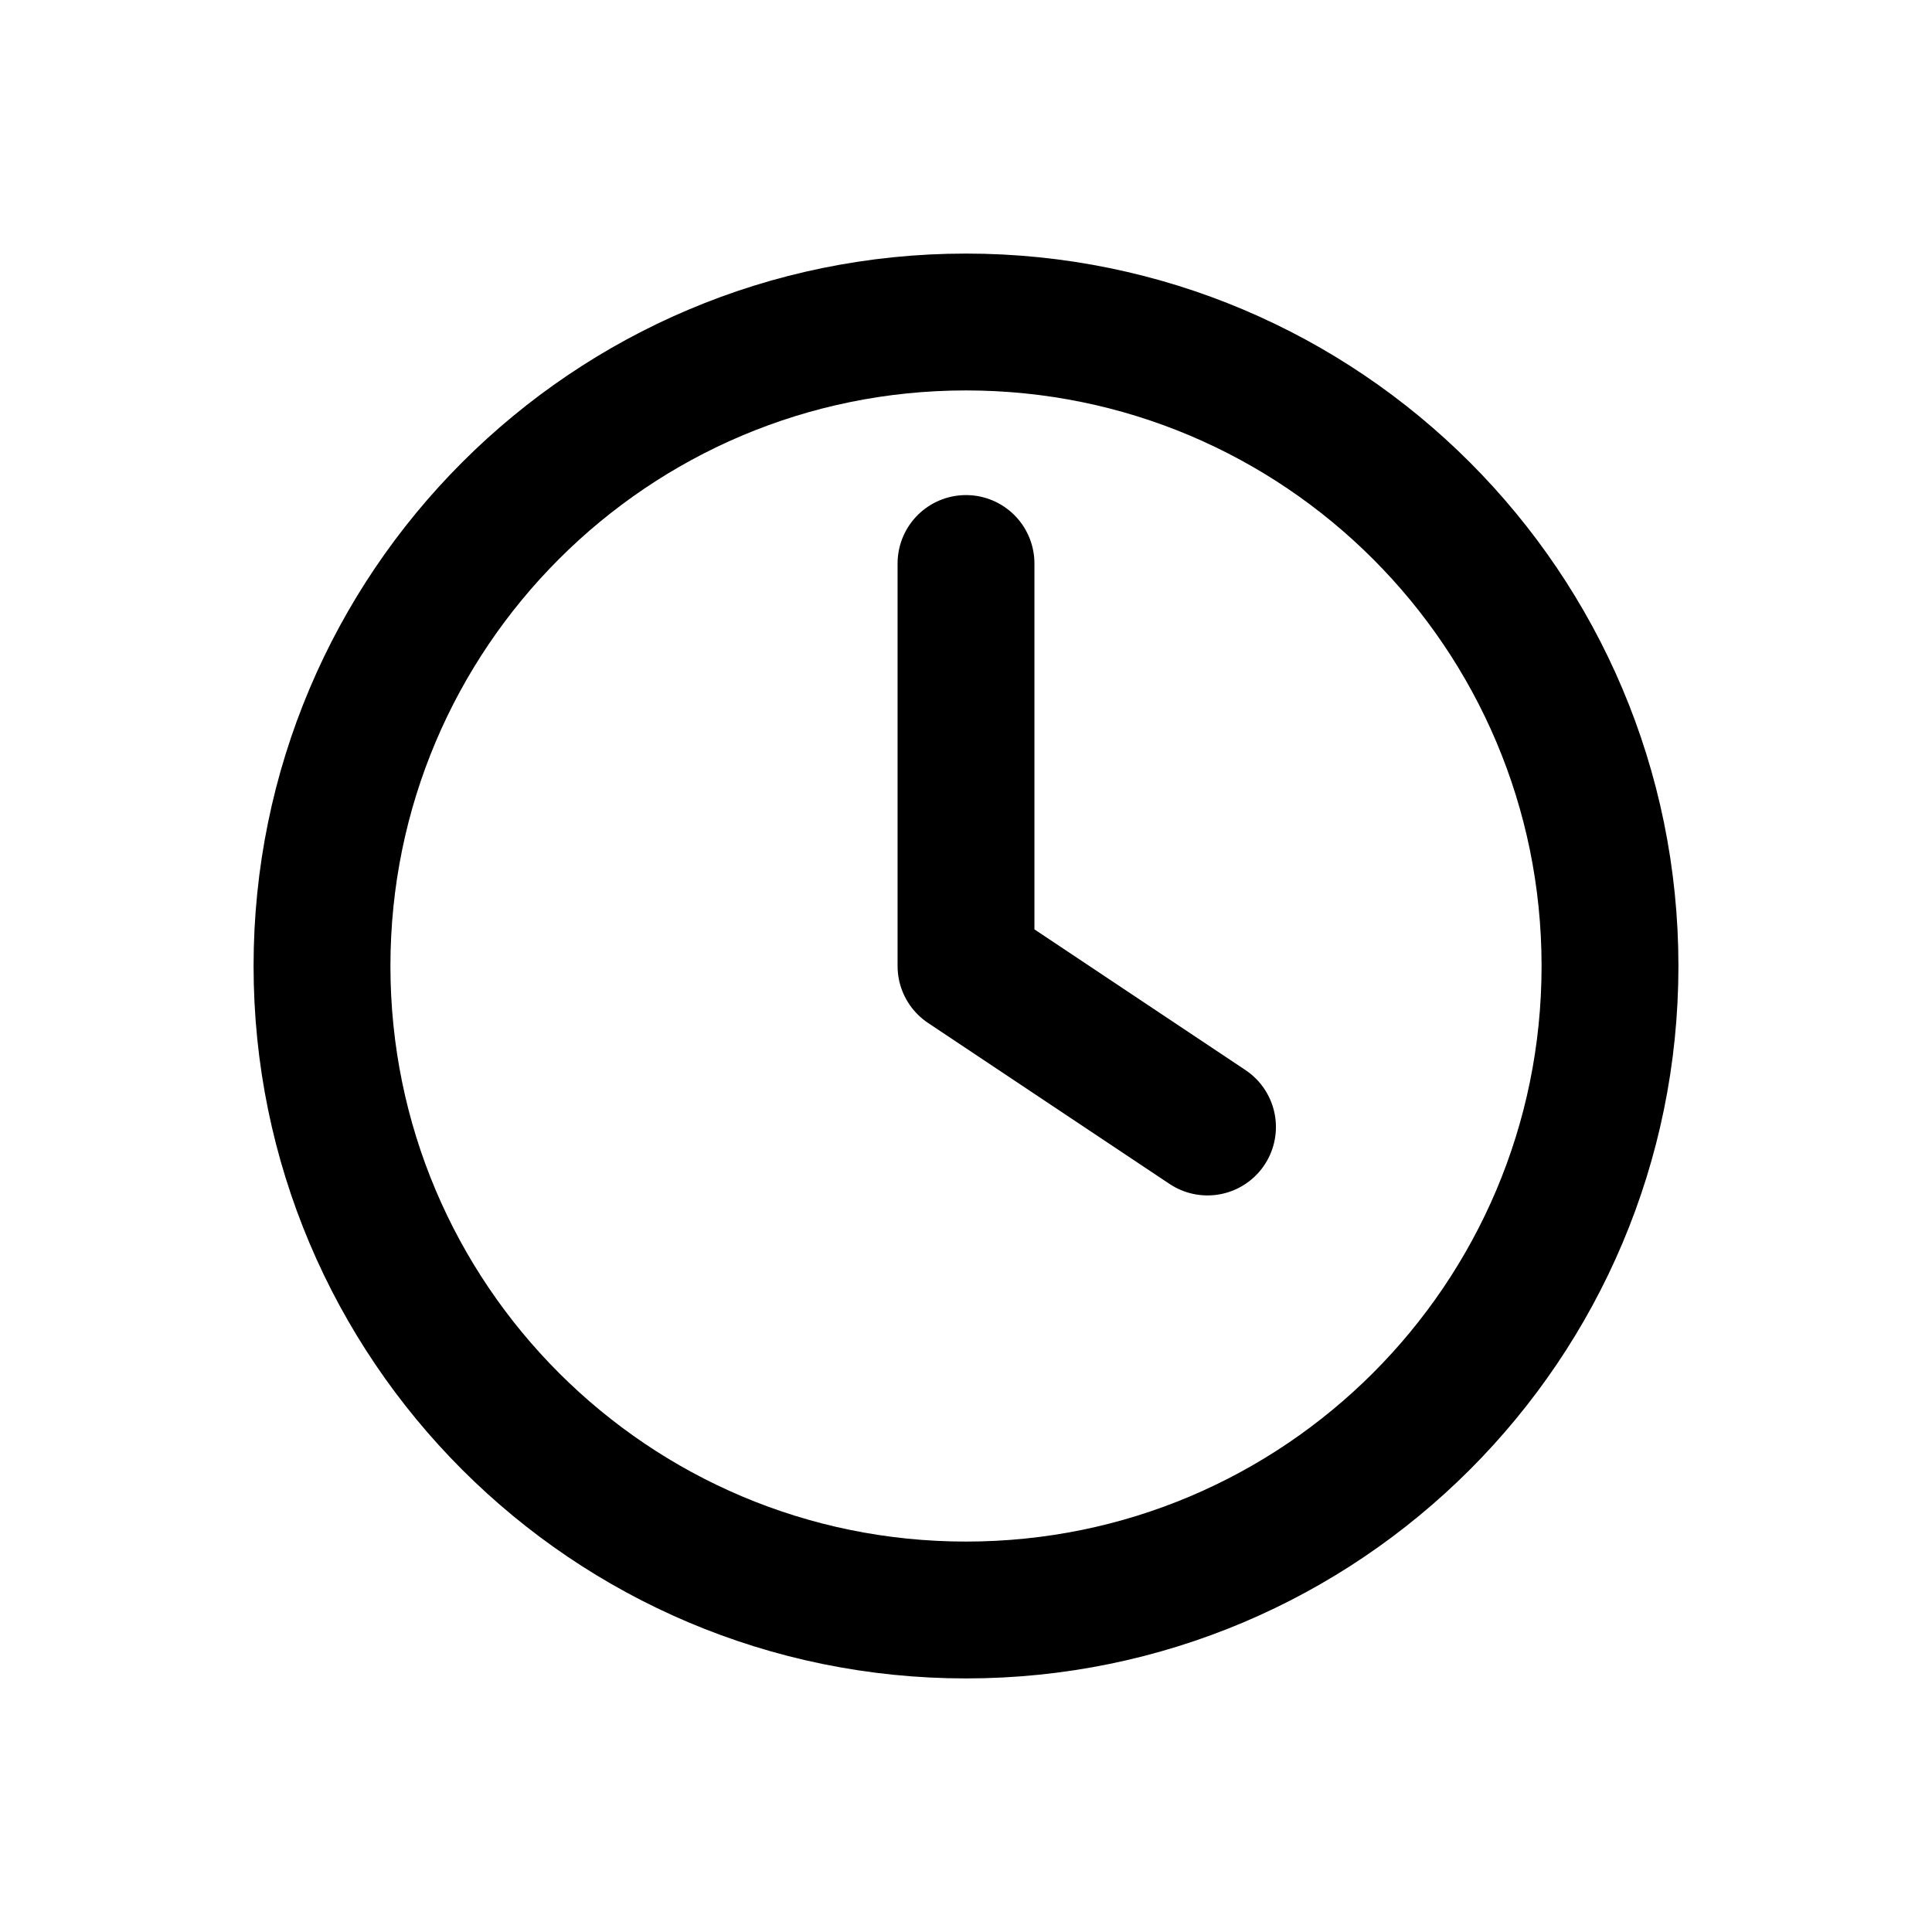
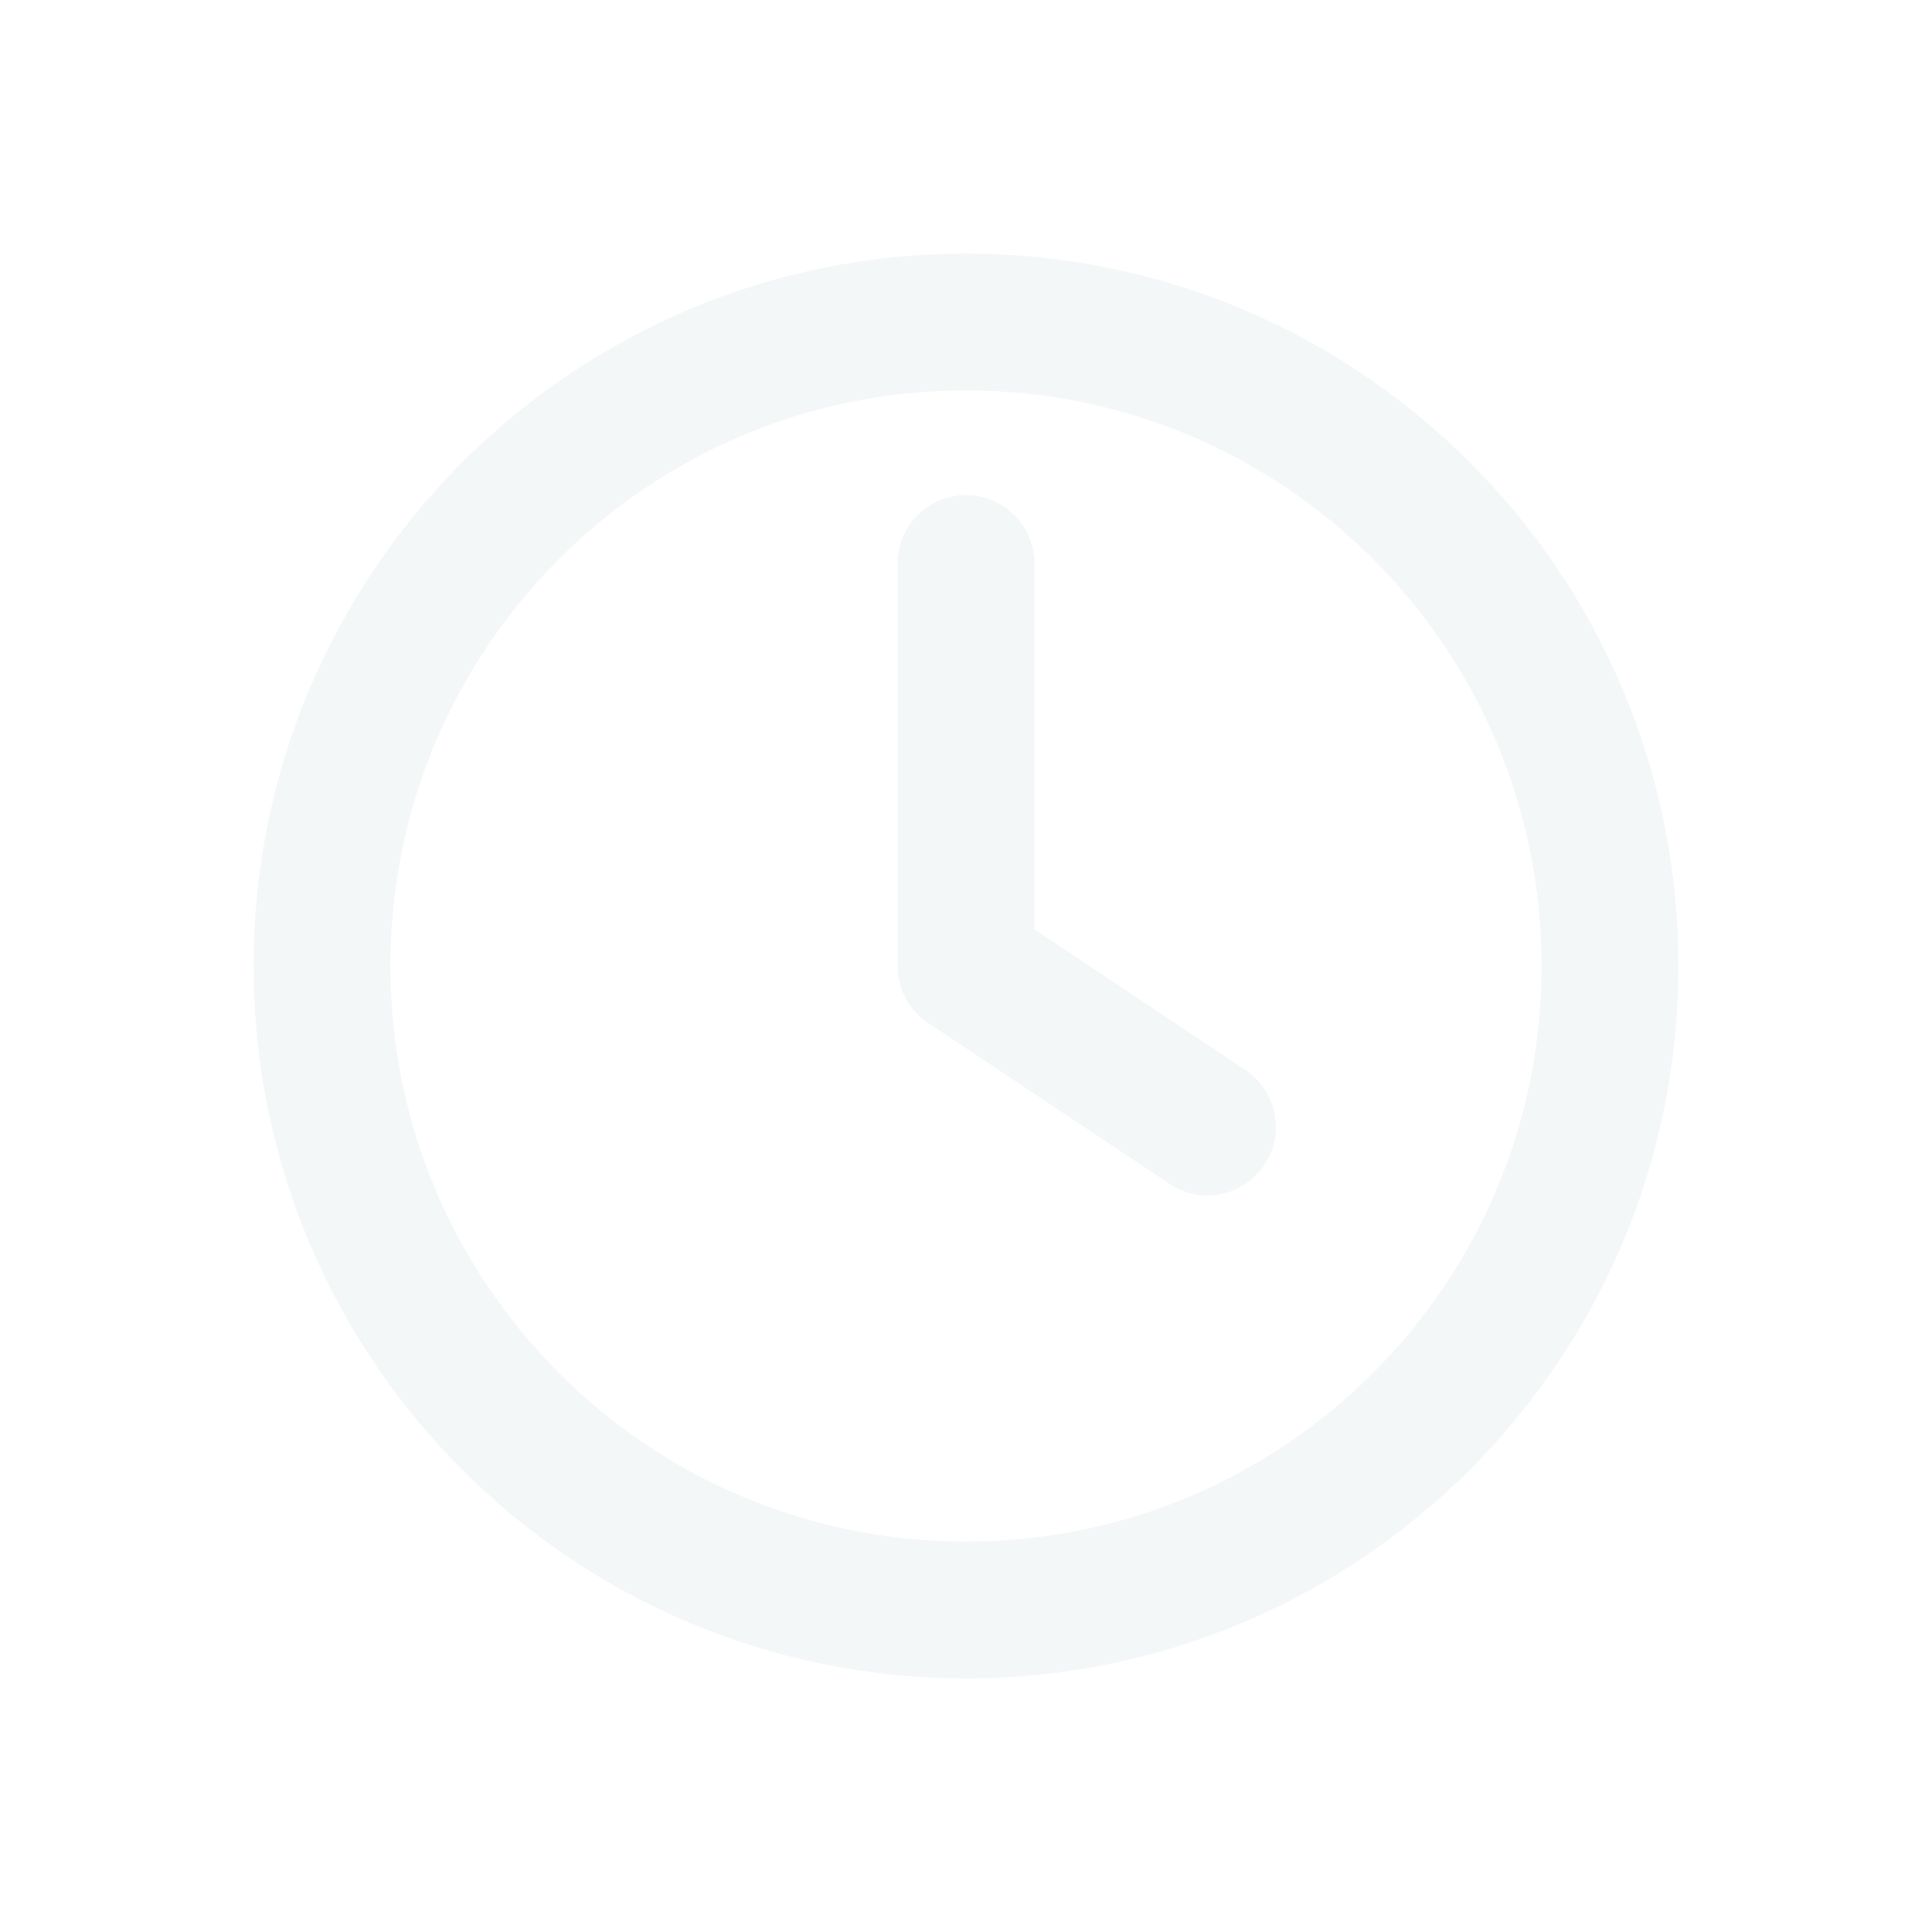
- <svg xmlns="http://www.w3.org/2000/svg" viewBox="0 0 24 24" fill="none" stroke="currentColor" stroke-width="1.7" stroke-linecap="round" stroke-linejoin="round">
+ <svg xmlns="http://www.w3.org/2000/svg" viewBox="0 0 24 24" fill="none" stroke="#F4F7F7" stroke-width="1.7" stroke-linecap="round" stroke-linejoin="round">
  <circle cx="12" cy="12" r="8" />
  <path d="M12 7v5l3 2" />
</svg>
